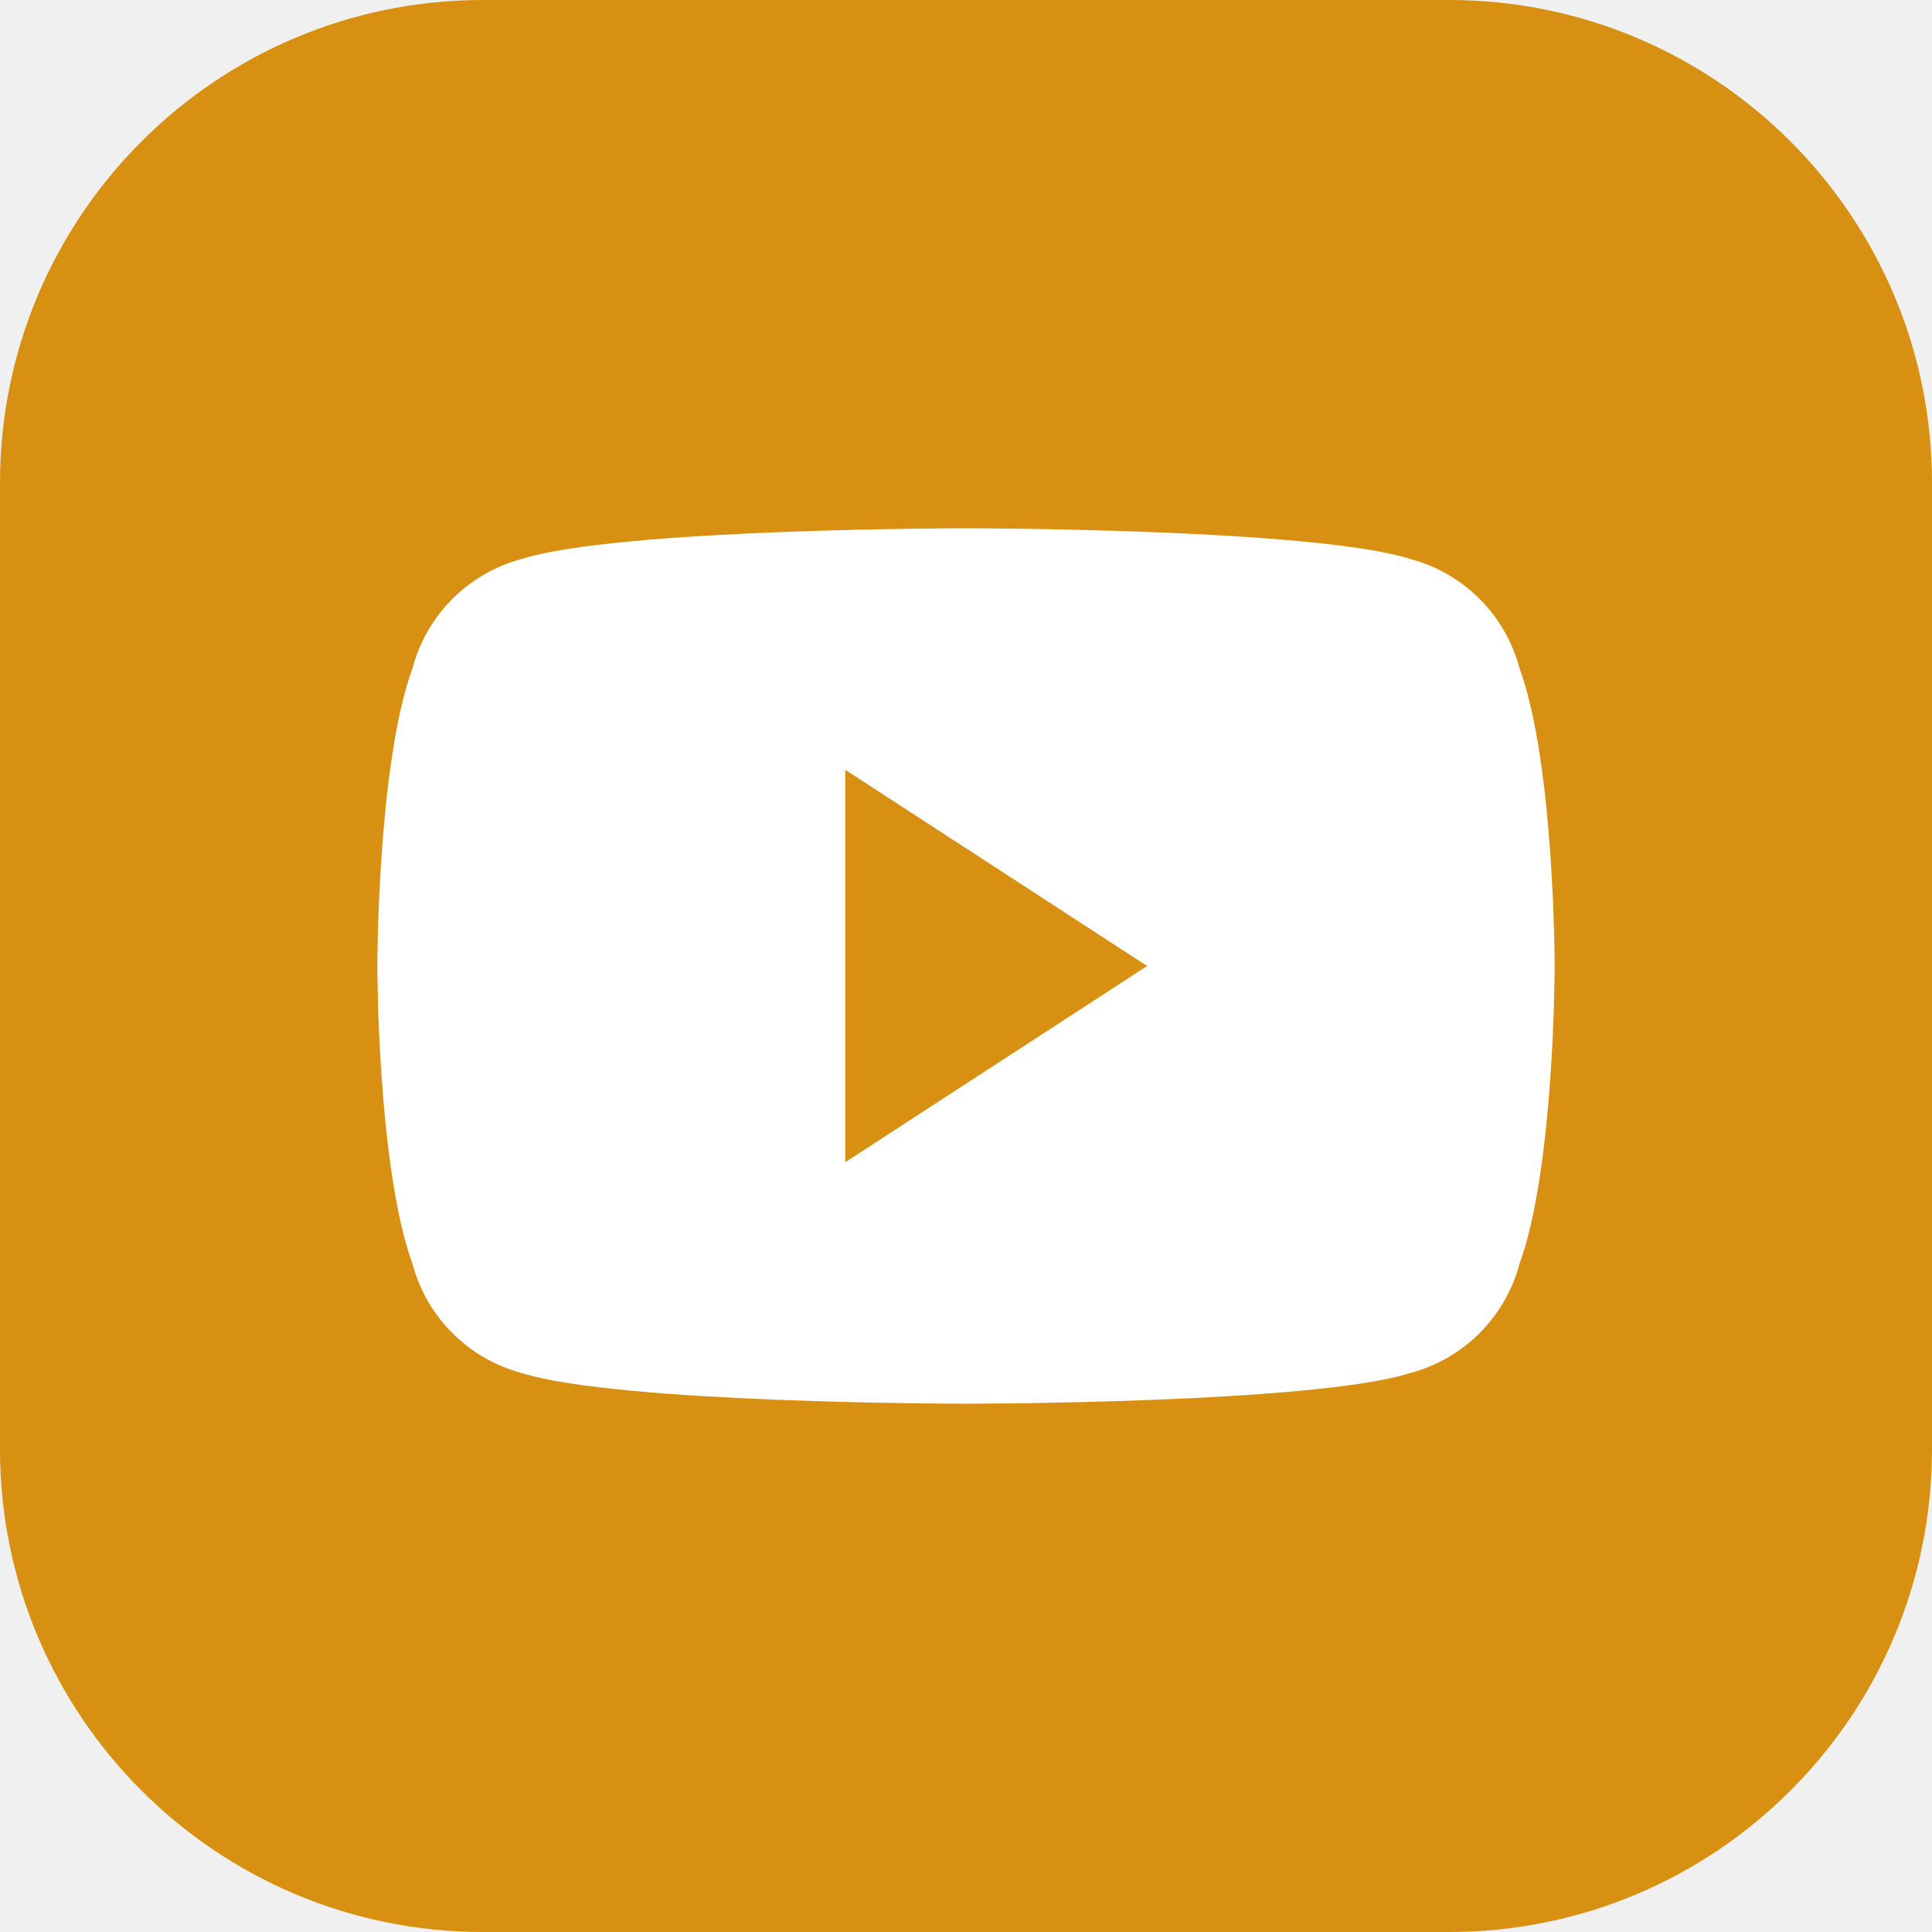
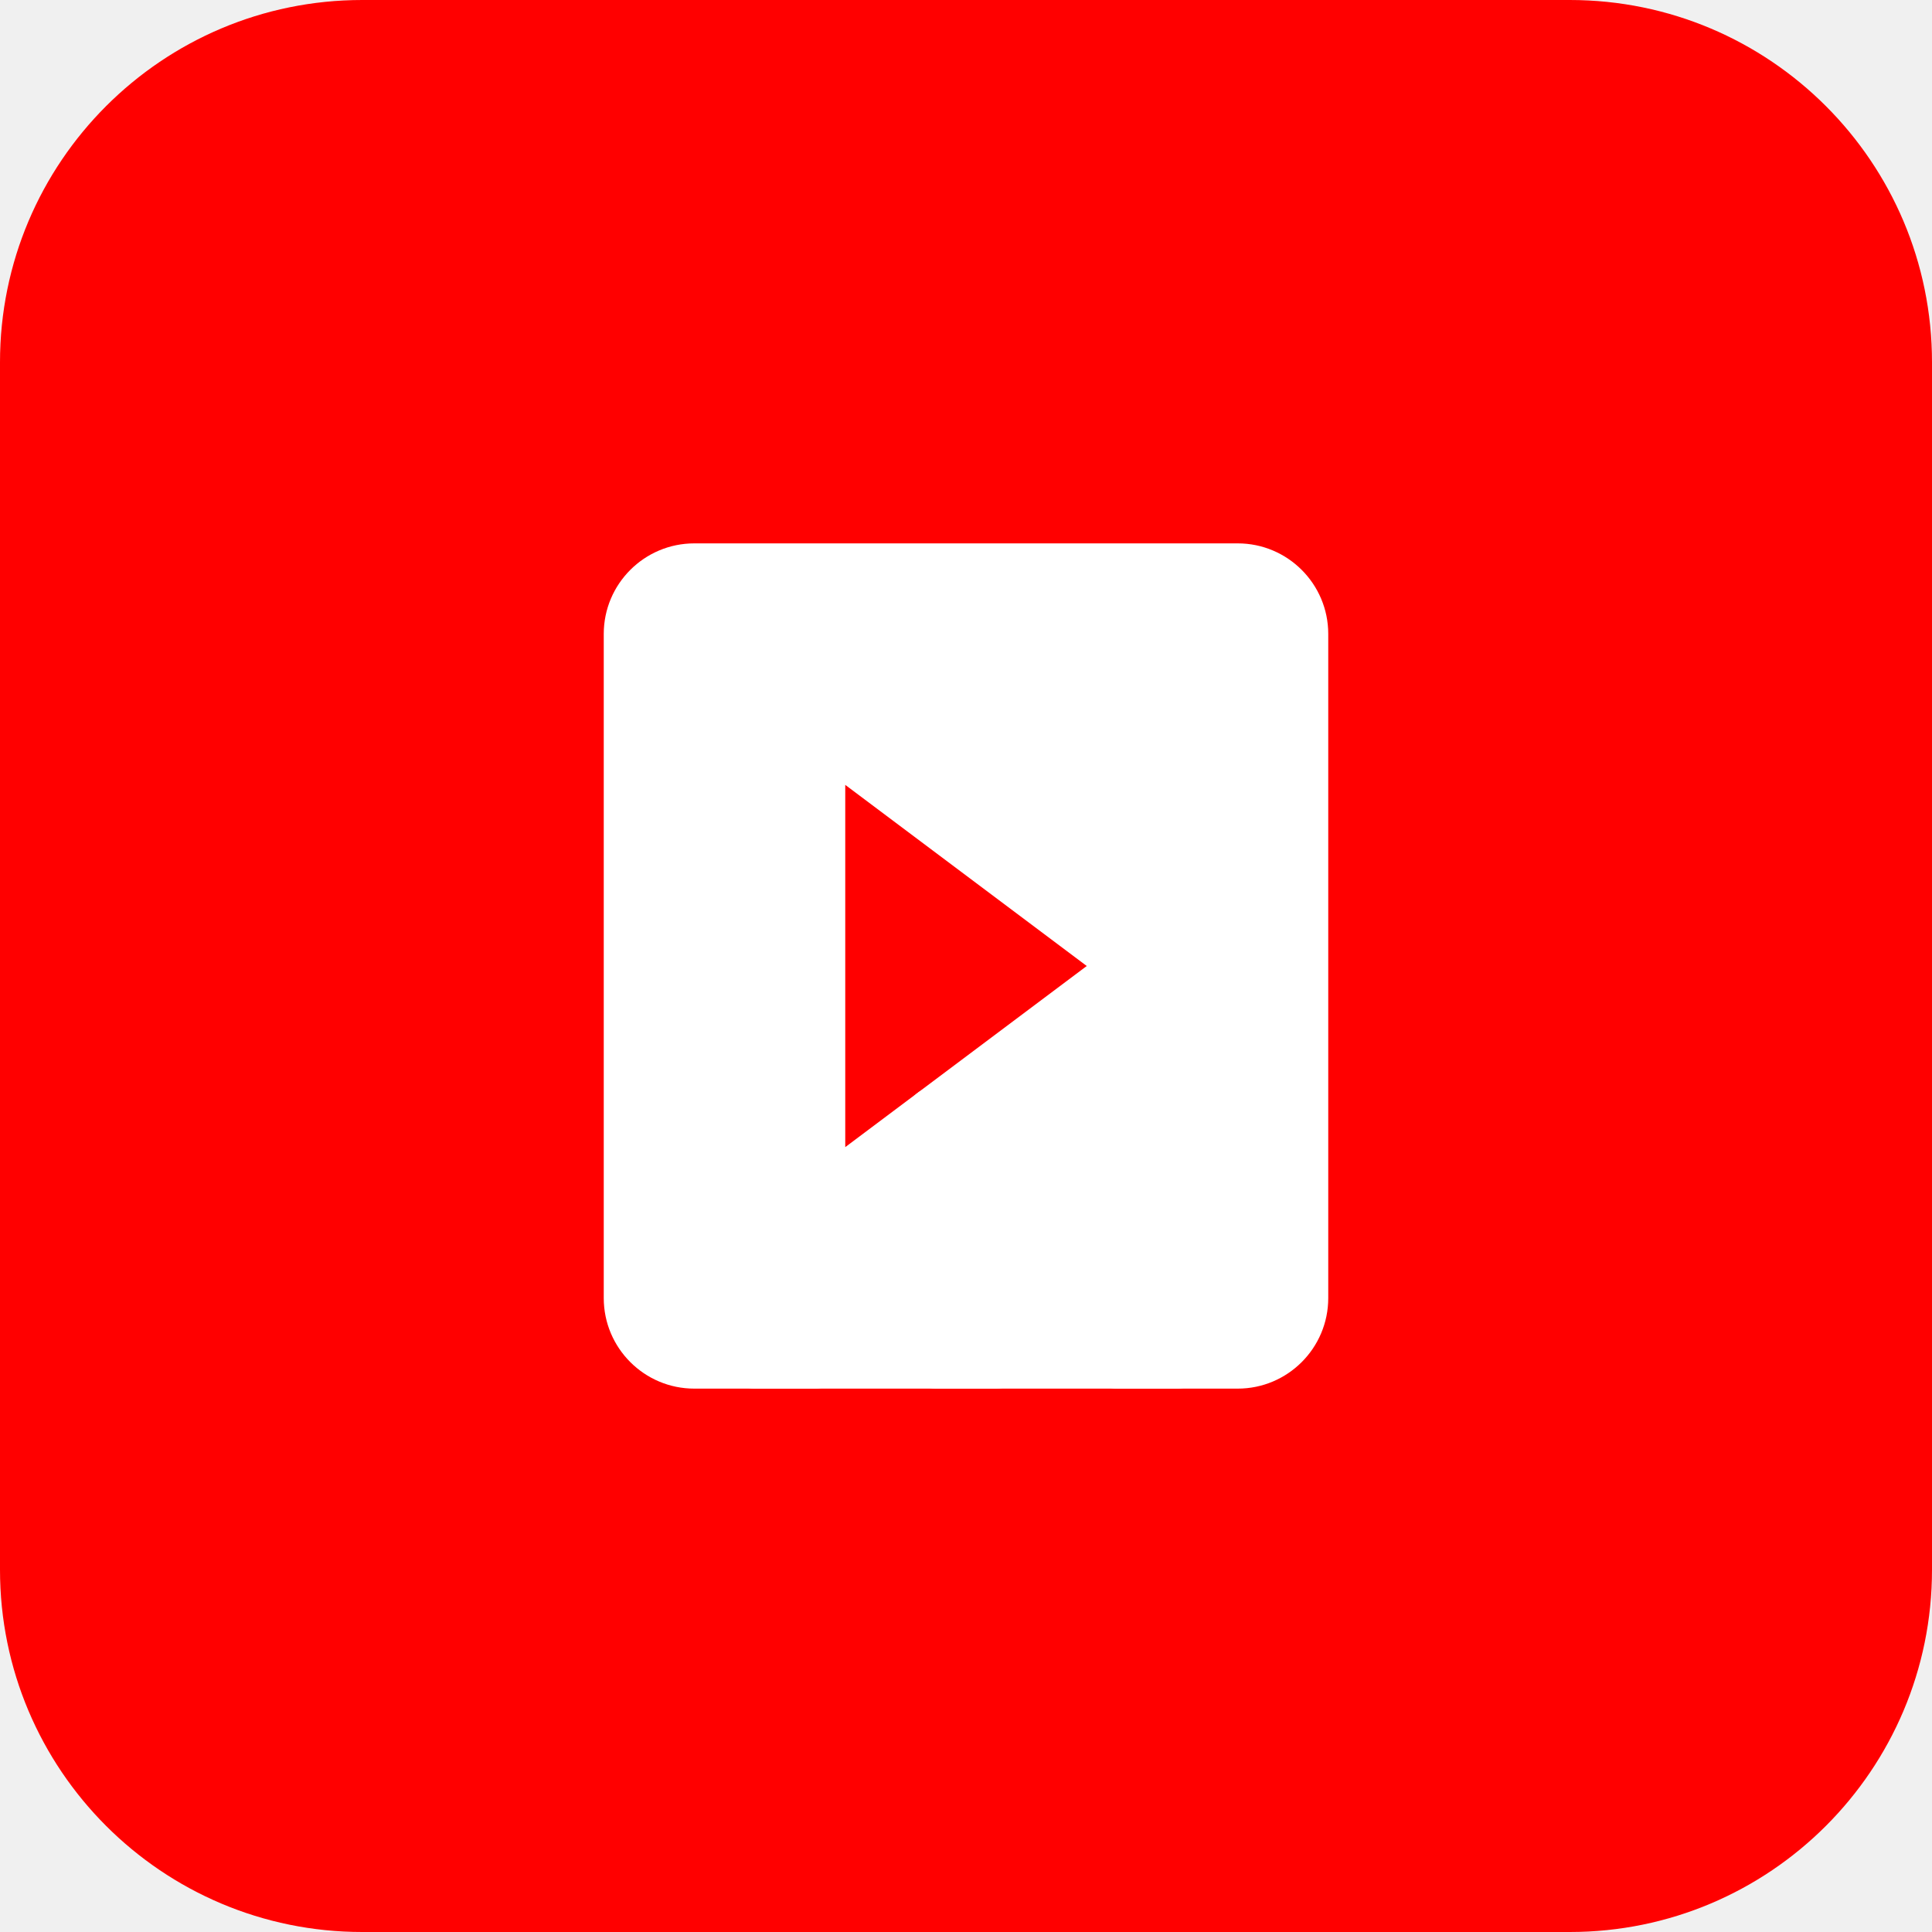
- <svg xmlns="http://www.w3.org/2000/svg" width="64" height="64" viewBox="0 0 64 64" fill="none">
-   <rect width="64" height="64" rx="16" fill="#D89012" />
-   <path d="M50.332 22.124c-.468-1.756-1.848-3.136-3.604-3.604C43.54 17.5 32 17.5 32 17.5s-11.54 0-14.728 1.02c-1.756.468-3.136 1.848-3.604 3.604C12.5 25.312 12.5 32 12.5 32s0 6.688 1.168 9.876c.468 1.756 1.848 3.136 3.604 3.604C20.46 46.5 32 46.5 32 46.5s11.54 0 14.728-1.02c1.756-.468 3.136-1.848 3.604-3.604C51.5 38.688 51.5 32 51.5 32s0-6.688-1.168-9.876z" fill="white" />
-   <path d="M28 38.5V25.5l10 6.5-10 6.5z" fill="#D89012" />
+ <svg xmlns="http://www.w3.org/2000/svg" width="32" height="32" viewBox="0 0 32 32" fill="none">
+   <rect width="32" height="32" rx="6" fill="#FF0000" />
+   <path d="M22 10.5C22 9.672 21.328 9 20.5 9H11.5C10.672 9 10 9.672 10 10.5V21.5C10 22.328 10.672 23 11.5 23H20.5C21.328 23 22 22.328 22 21.5V10.5Z" fill="white" />
+   <path d="M14 13L18 16L14 19V13Z" fill="#FF0000" />
+   <rect x="12" y="20" width="2" height="3" rx="0.5" fill="white" />
+   <rect x="15" y="18" width="2" height="5" rx="0.5" fill="white" />
+   <rect x="18" y="16" width="2" height="7" rx="0.5" fill="white" />
</svg>
